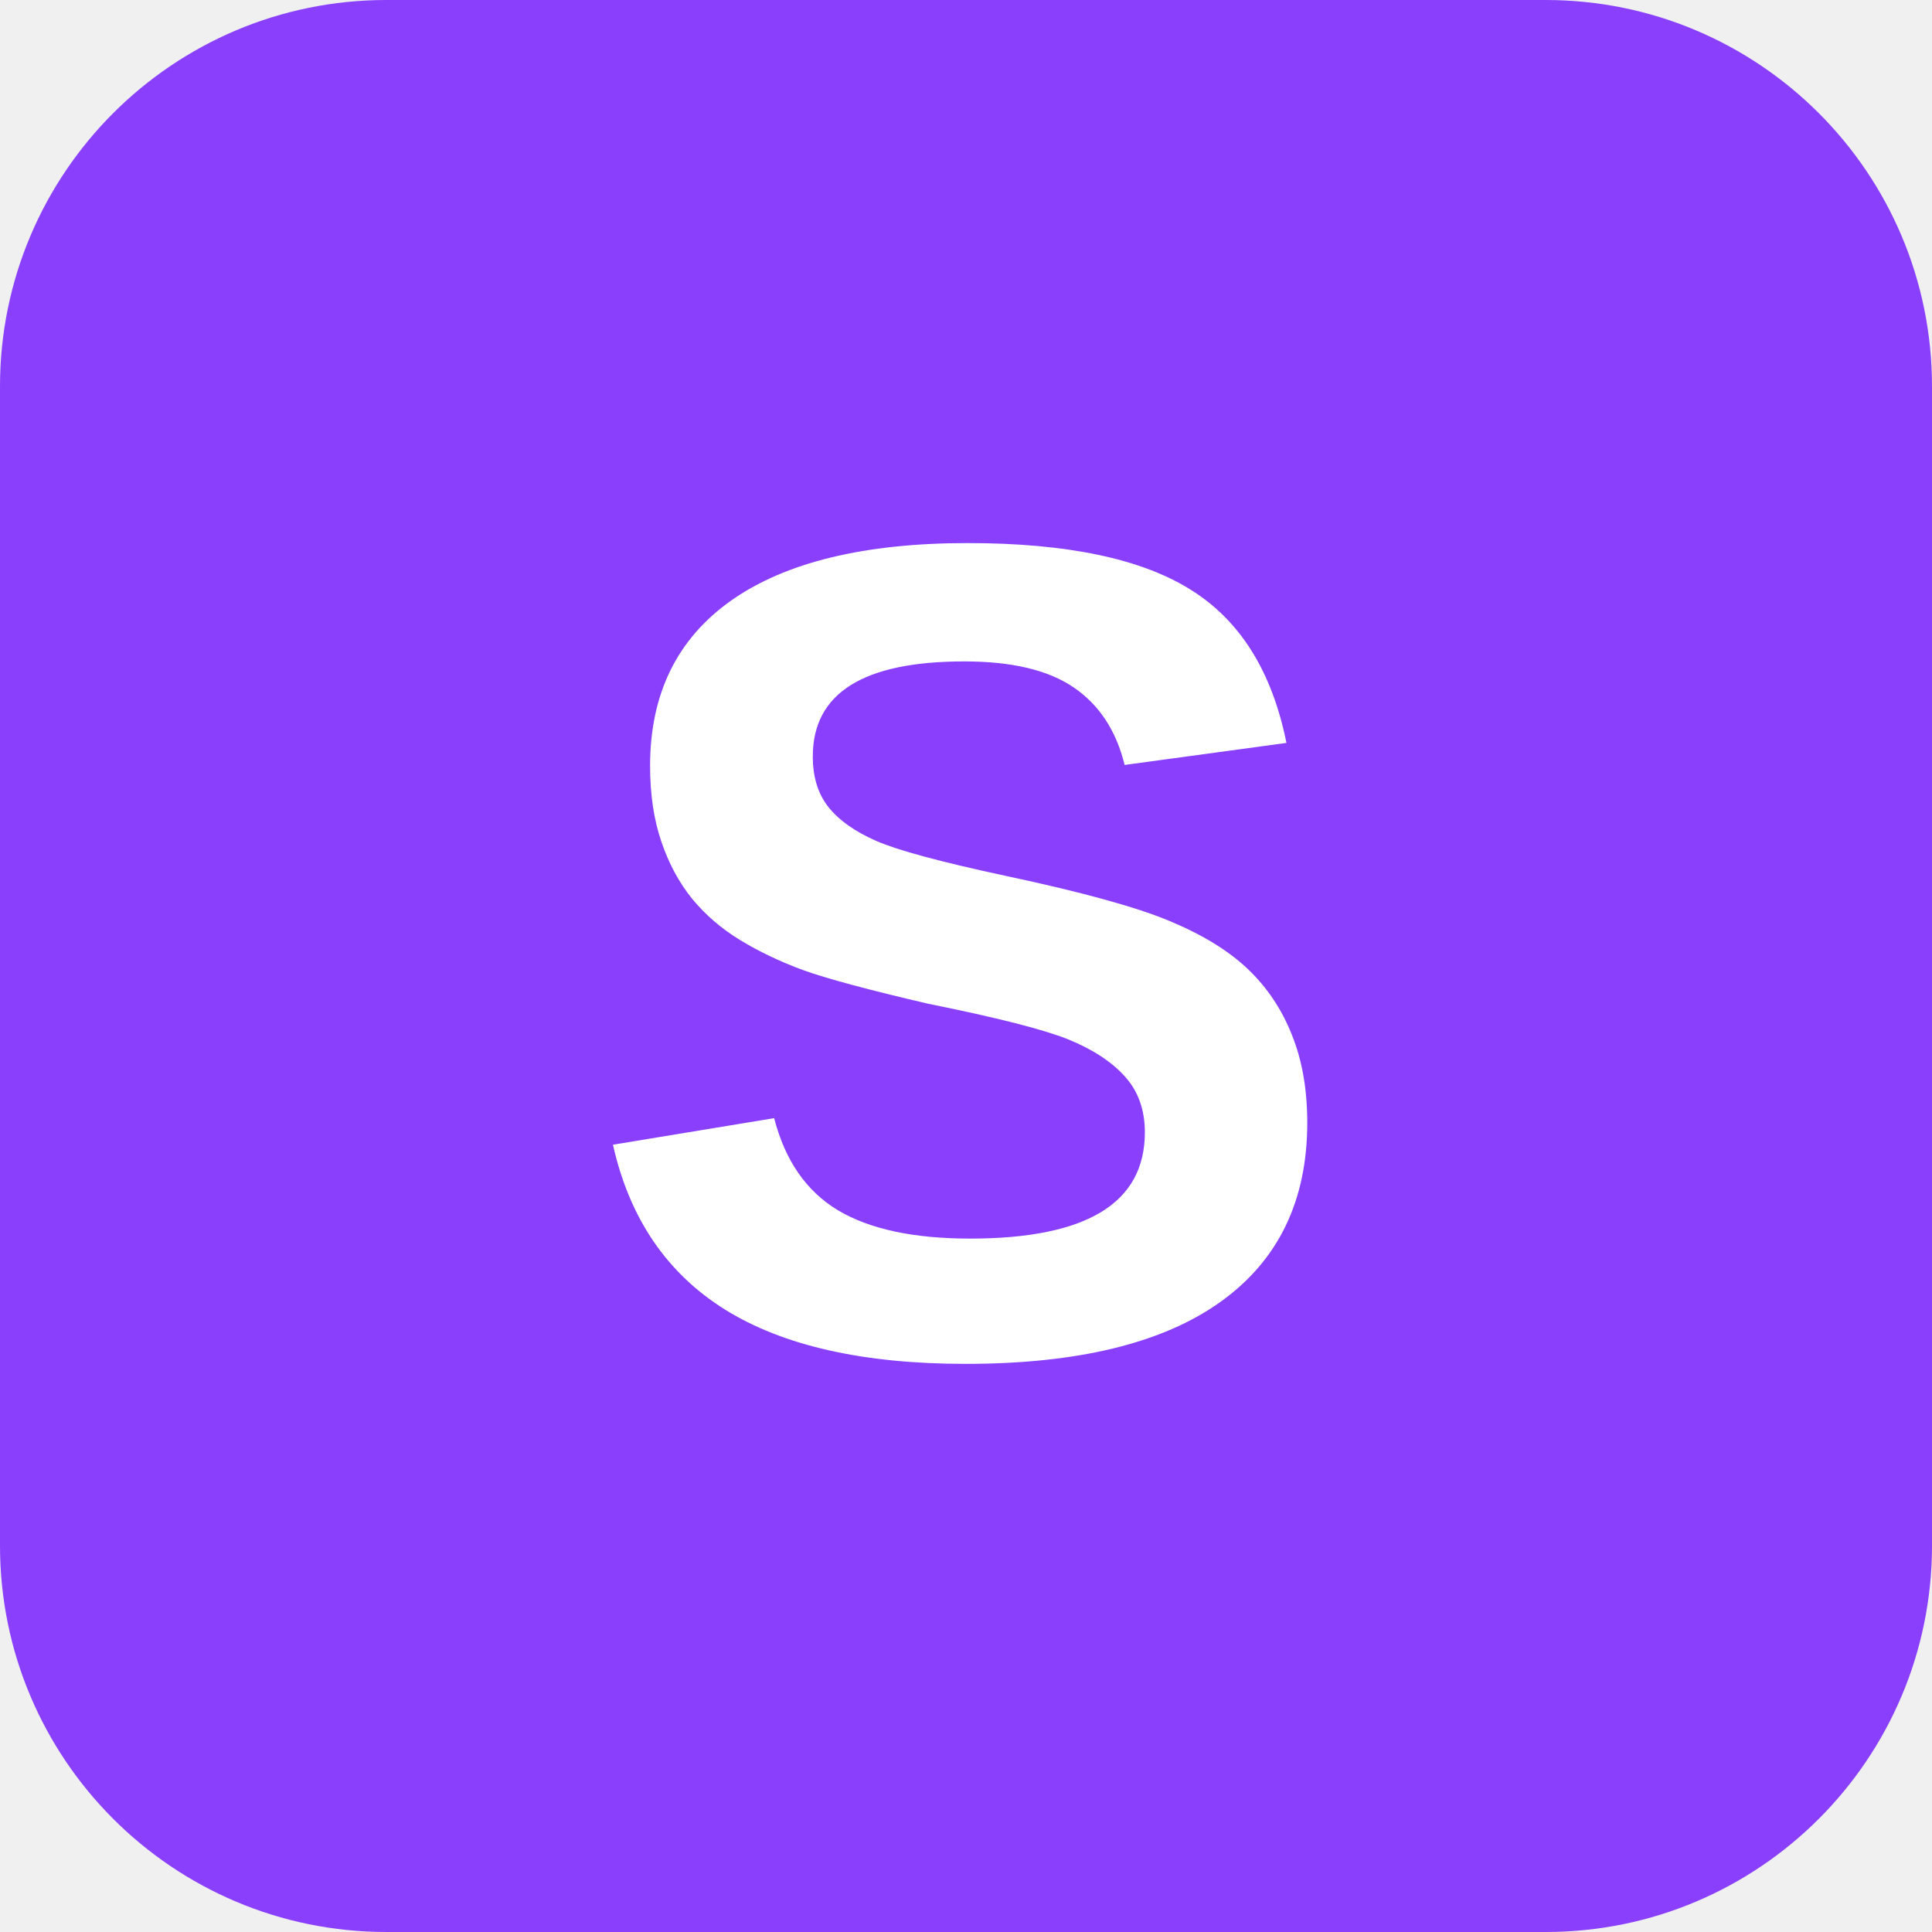
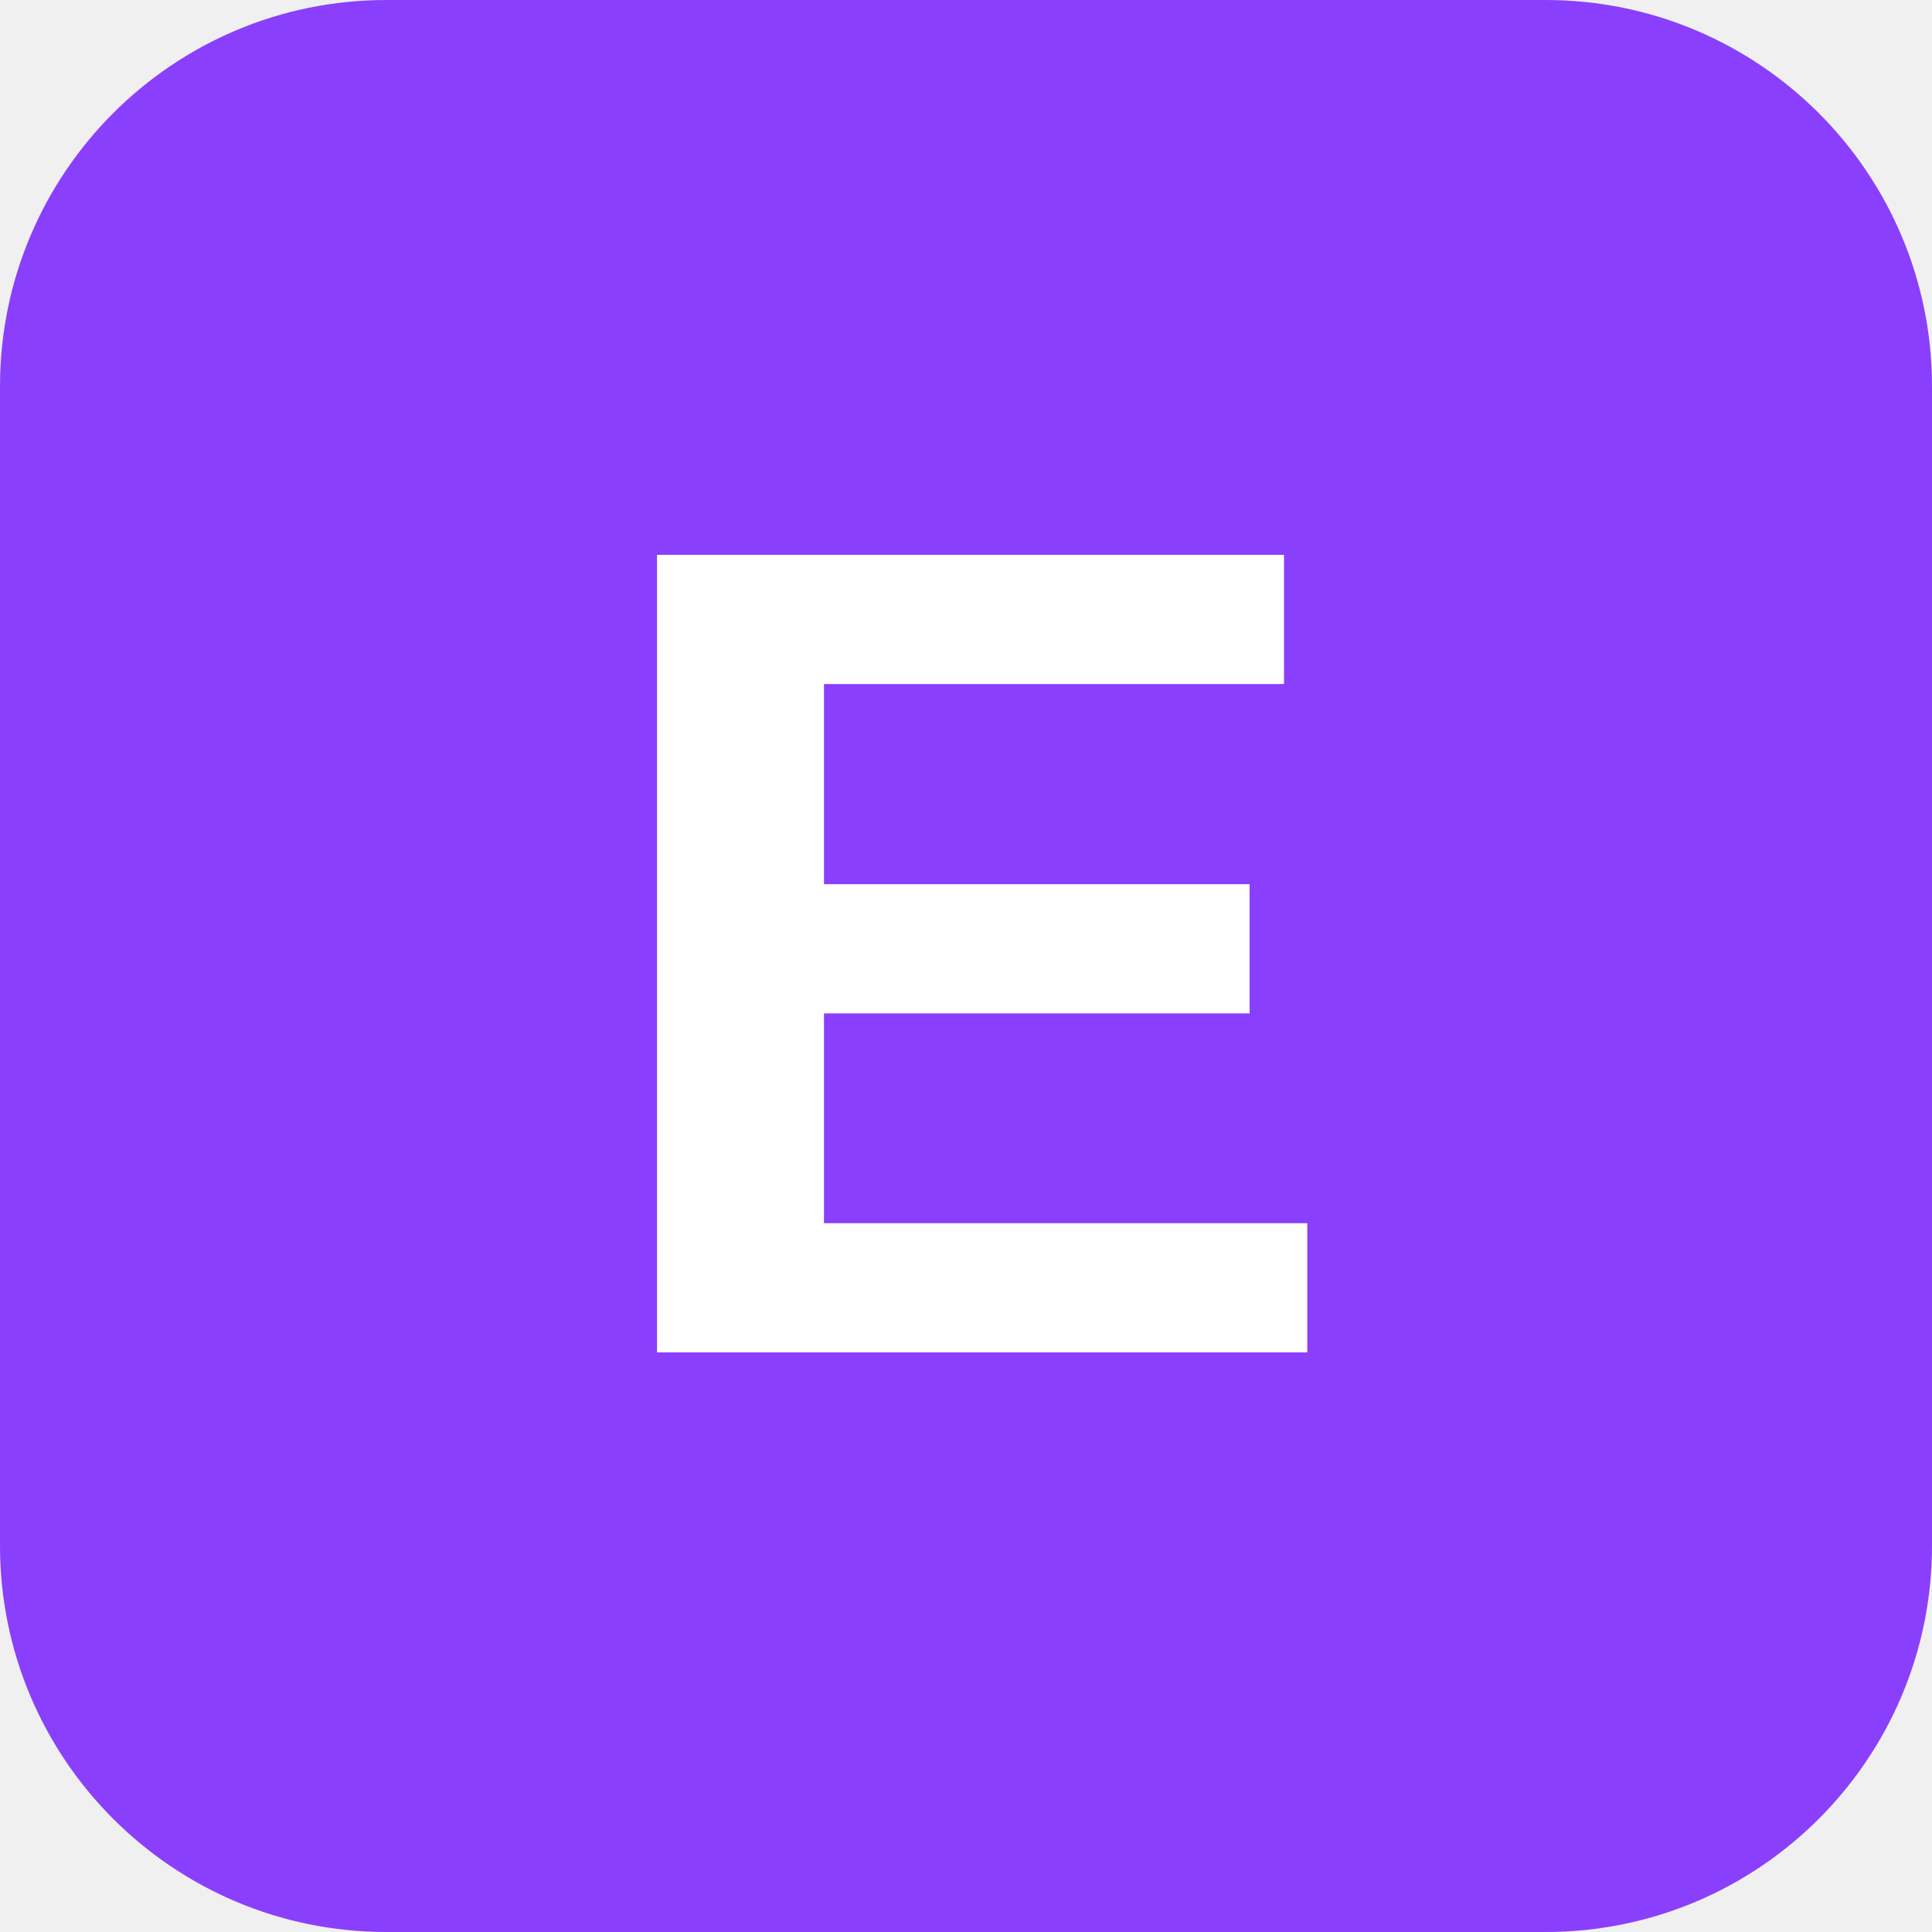
<svg xmlns="http://www.w3.org/2000/svg" viewBox="0 0 100 100">
  <rect x="0" y="0" width="100" height="100" rx="20" fill="#8a3ffc" />
-   <text x="50" y="70" font-family="Arial, sans-serif" font-weight="bold" font-size="60" text-anchor="middle" fill="white">S</text>
+   <text x="50" y="70" font-family="Arial, sans-serif" font-weight="bold" font-size="60" text-anchor="middle" fill="white">E</text>
</svg>
